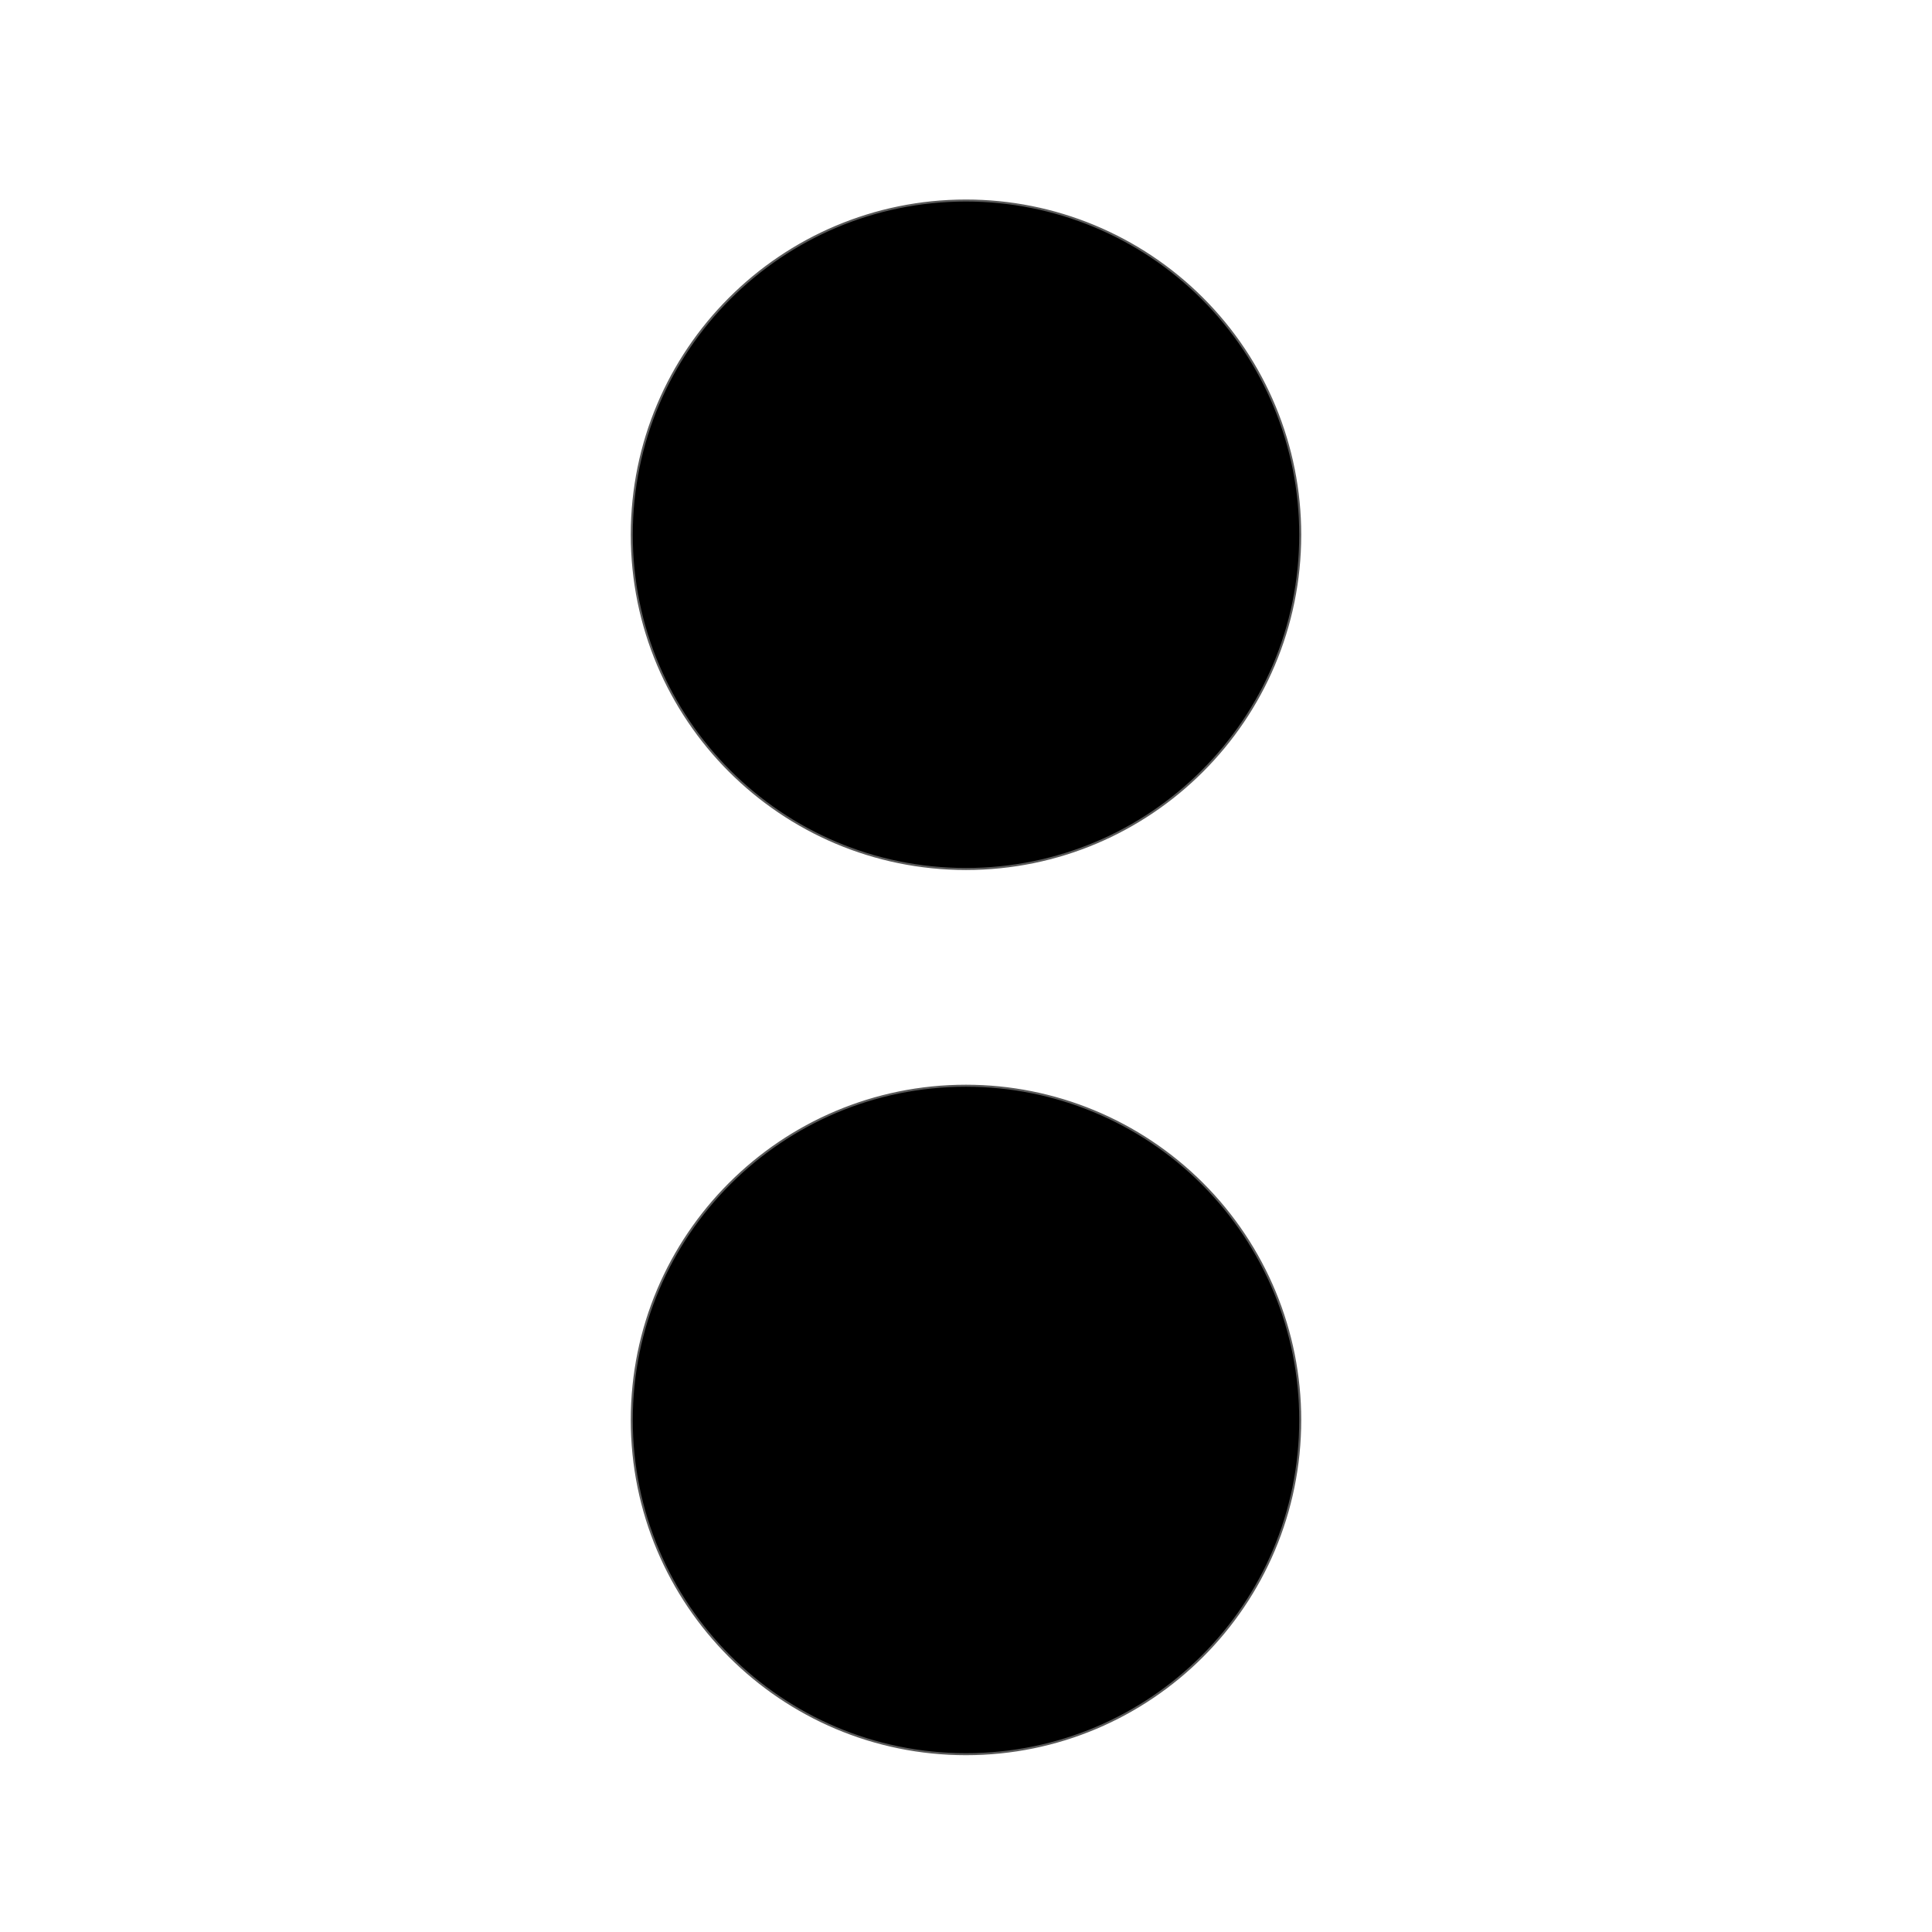
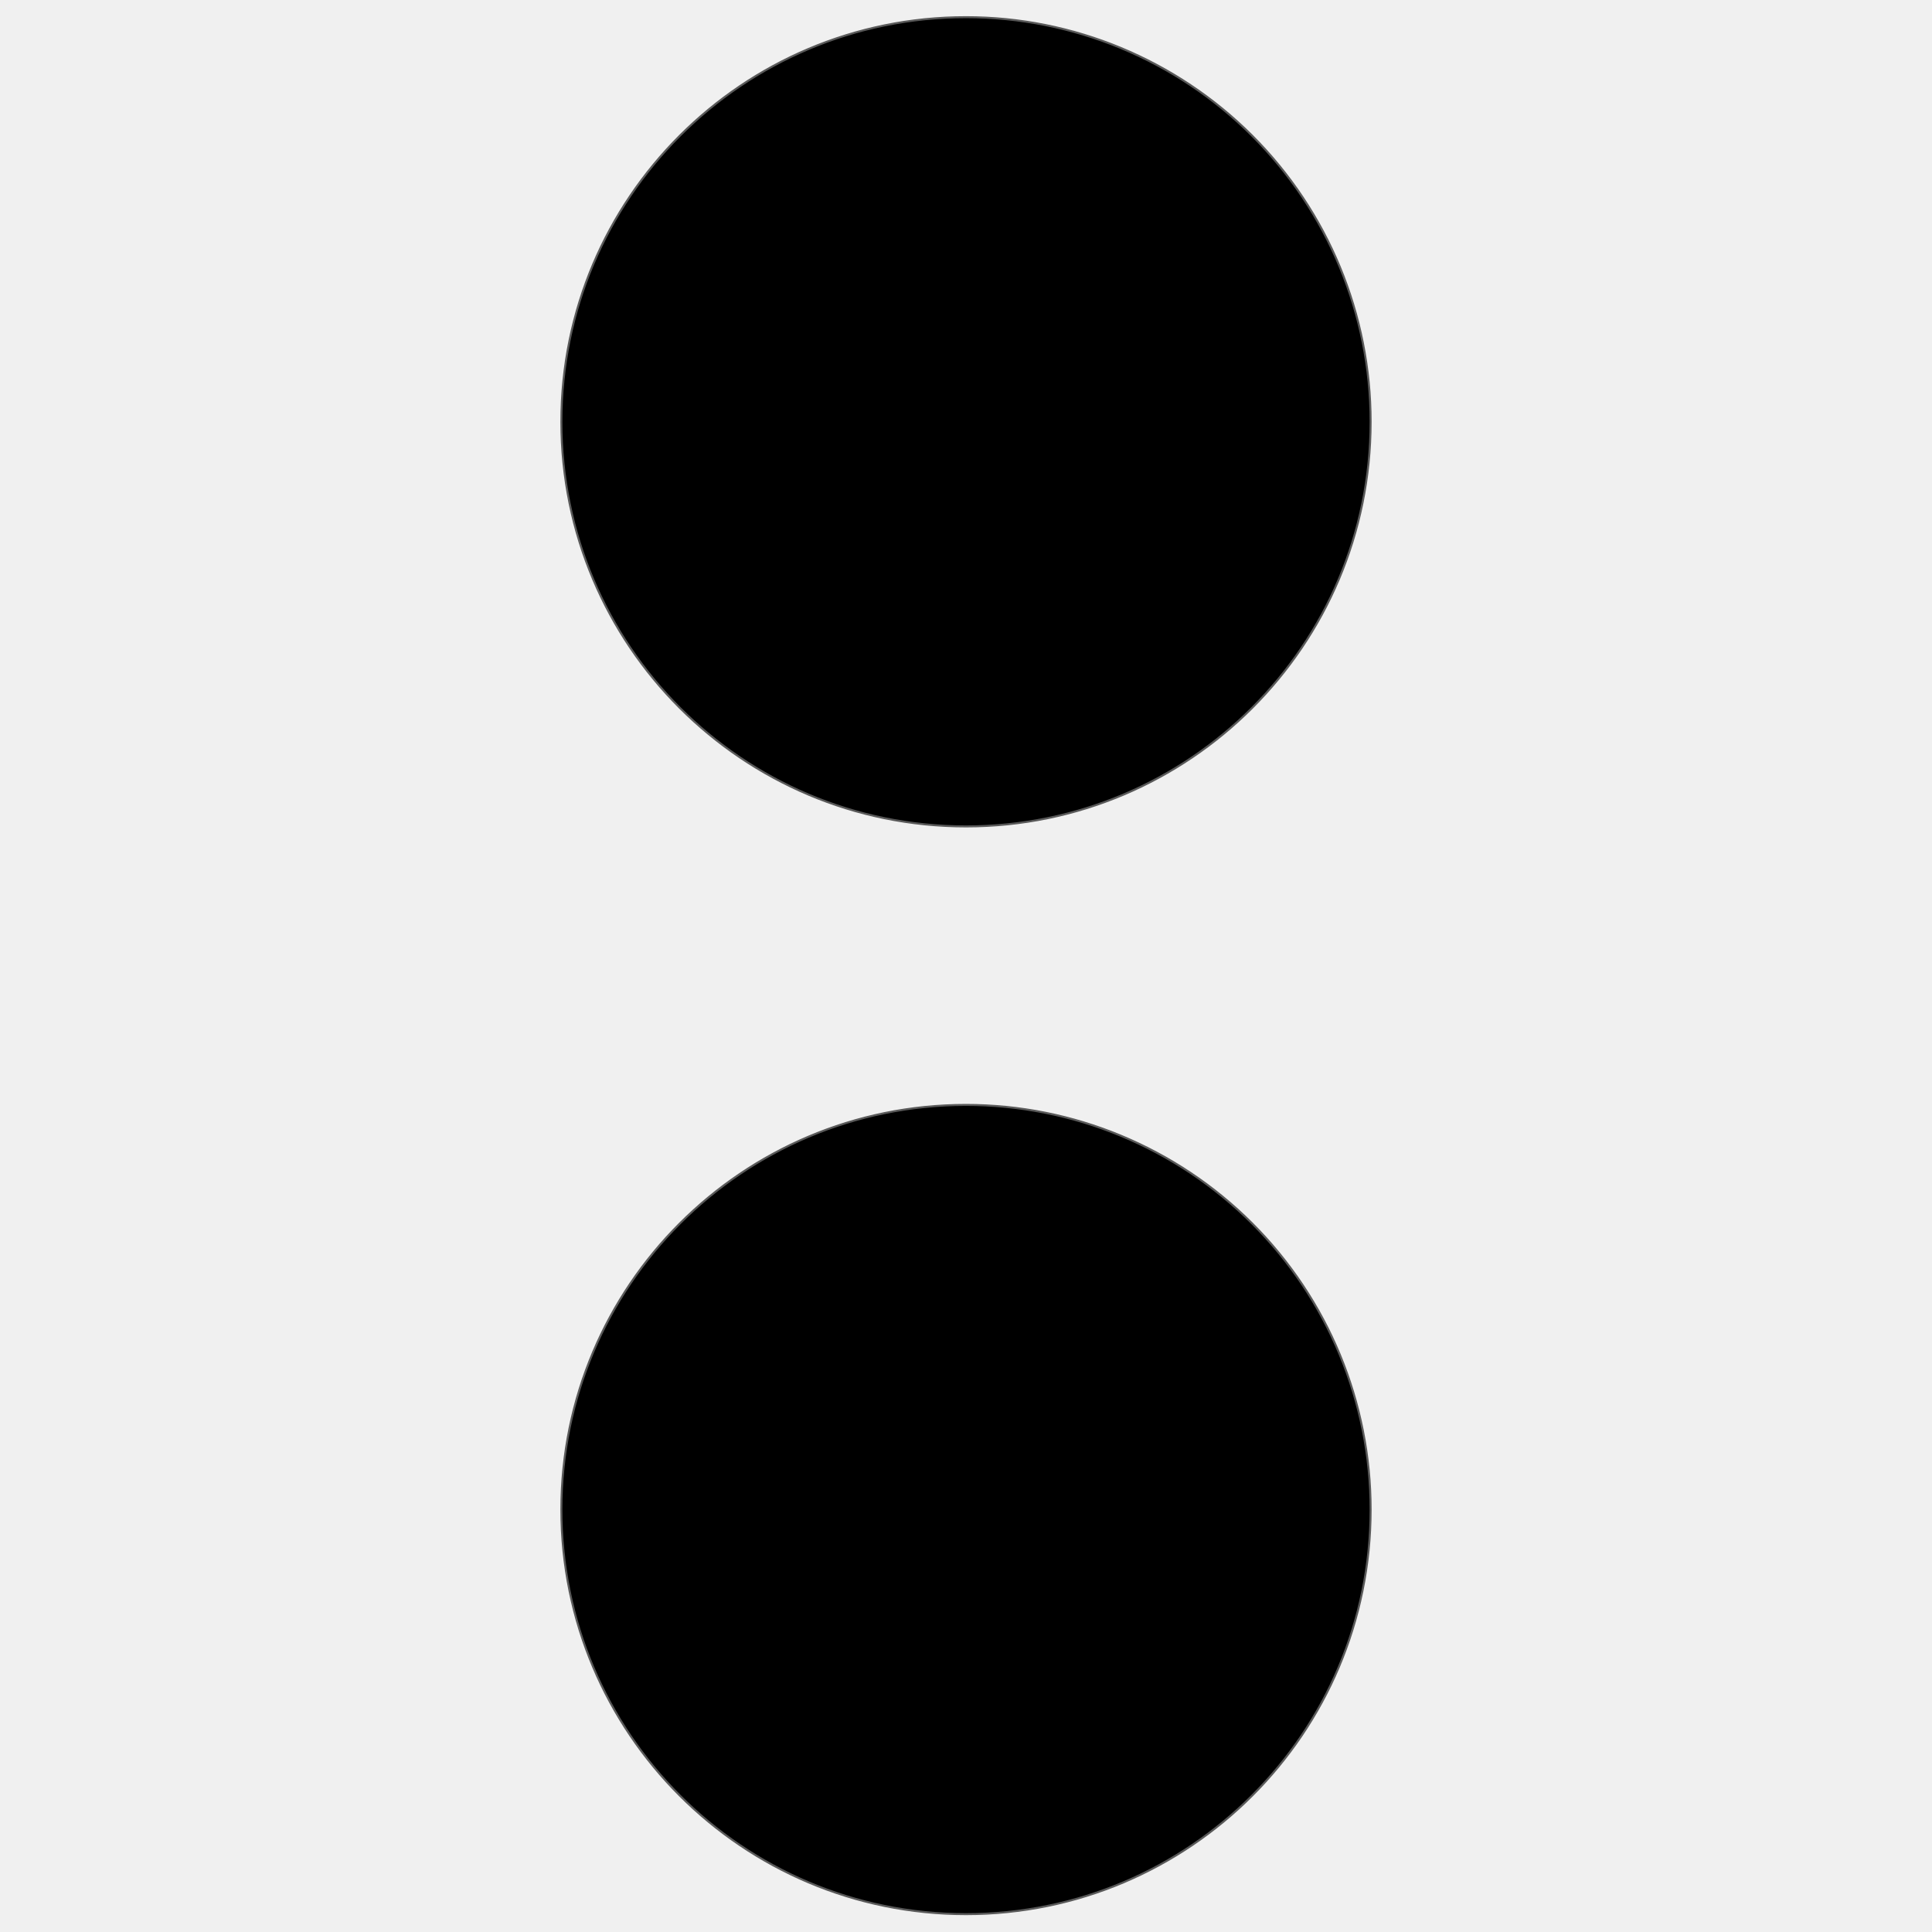
<svg xmlns="http://www.w3.org/2000/svg" version="1.1" viewBox="0.0 0.0 960.0 960.0" fill="none" stroke="none" stroke-linecap="square" stroke-miterlimit="10">
-   <clipPath id="gfd934ac951_0_29.0">
+   <style>
+     .circle {
+       fill: #000;
+     }
+     @media (prefers-color-scheme: dark) {
+       .circle {
+         fill: #fff;
+       }
+     }
+   </style>
+   <clipPath id="g2a5ba60bc37_0_0.0">
    <path d="m0 0l960.0 0l0 960.0l-960.0 0l0 -960.0z" clip-rule="nonzero" />
  </clipPath>
-   <g clip-path="url(#gfd934ac951_0_29.0)">
-     <path fill="#ffffff" d="m0 0l960.0 0l0 960.0l-960.0 0z" fill-rule="evenodd" />
-     <path fill="#000000" d="m313.921 705.569l0 0c0 -91.723 74.356 -166.079 166.079 -166.079l0 0c44.047 0 86.29 17.498 117.435 48.643c31.146 31.146 48.643 73.389 48.643 117.435l0 0c0 91.723 -74.356 166.079 -166.079 166.079l0 0c-91.723 0 -166.079 -74.356 -166.079 -166.079z" fill-rule="evenodd" />
-     <path stroke="#595959" stroke-width="1.0" stroke-linejoin="round" stroke-linecap="butt" d="m313.921 705.569l0 0c0 -91.723 74.356 -166.079 166.079 -166.079l0 0c44.047 0 86.29 17.498 117.435 48.643c31.146 31.146 48.643 73.389 48.643 117.435l0 0c0 91.723 -74.356 166.079 -166.079 166.079l0 0c-91.723 0 -166.079 -74.356 -166.079 -166.079z" fill-rule="evenodd" />
-     <path fill="#000000" d="m313.921 265.719l0 0c0 -91.723 74.356 -166.079 166.079 -166.079l0 0c44.047 0 86.29 17.498 117.435 48.643c31.146 31.146 48.643 73.389 48.643 117.435l0 0c0 91.723 -74.356 166.079 -166.079 166.079l0 0c-91.723 0 -166.079 -74.356 -166.079 -166.079z" fill-rule="evenodd" />
-     <path stroke="#595959" stroke-width="1.0" stroke-linejoin="round" stroke-linecap="butt" d="m313.921 265.719l0 0c0 -91.723 74.356 -166.079 166.079 -166.079l0 0c44.047 0 86.29 17.498 117.435 48.643c31.146 31.146 48.643 73.389 48.643 117.435l0 0c0 91.723 -74.356 166.079 -166.079 166.079l0 0c-91.723 0 -166.079 -74.356 -166.079 -166.079z" fill-rule="evenodd" />
+   <g clip-path="url(#g2a5ba60bc37_0_0.0)">
+     <path class="circle" fill="#000000" fill-opacity="0.0" d="m0 0l960.0 0l0 960.0l-960.0 0z" fill-rule="evenodd" />
+     <path class="circle" fill="#000000" d="m278.942 750.076l0 0c0 -111.04 90.015 -201.055 201.055 -201.055l0 0c53.323 0 104.462 21.183 142.167 58.888c37.705 37.705 58.888 88.844 58.888 142.167l0 0c0 111.04 -90.015 201.055 -201.055 201.055l0 0c-111.04 0 -201.055 -90.015 -201.055 -201.055z" fill-rule="evenodd" />
+     <path stroke="#595959" stroke-width="1.0" stroke-linejoin="round" stroke-linecap="butt" d="m278.942 750.076l0 0c0 -111.04 90.015 -201.055 201.055 -201.055l0 0c53.323 0 104.462 21.183 142.167 58.888c37.705 37.705 58.888 88.844 58.888 142.167l0 0c0 111.04 -90.015 201.055 -201.055 201.055l0 0c-111.04 0 -201.055 -90.015 -201.055 -201.055z" fill-rule="evenodd" />
+     <path class="circle" fill="#000000" d="m278.942 209.585l0 0c0 -111.04 90.015 -201.055 201.055 -201.055l0 0c53.323 0 104.462 21.183 142.167 58.888c37.705 37.705 58.888 88.844 58.888 142.167l0 0c0 111.04 -90.015 201.055 -201.055 201.055l0 0c-111.04 0 -201.055 -90.015 -201.055 -201.055z" fill-rule="evenodd" />
+     <path stroke="#595959" stroke-width="1.0" stroke-linejoin="round" stroke-linecap="butt" d="m278.942 209.585l0 0c0 -111.04 90.015 -201.055 201.055 -201.055l0 0c53.323 0 104.462 21.183 142.167 58.888c37.705 37.705 58.888 88.844 58.888 142.167l0 0c0 111.04 -90.015 201.055 -201.055 201.055l0 0c-111.04 0 -201.055 -90.015 -201.055 -201.055z" fill-rule="evenodd" />
  </g>
</svg>
